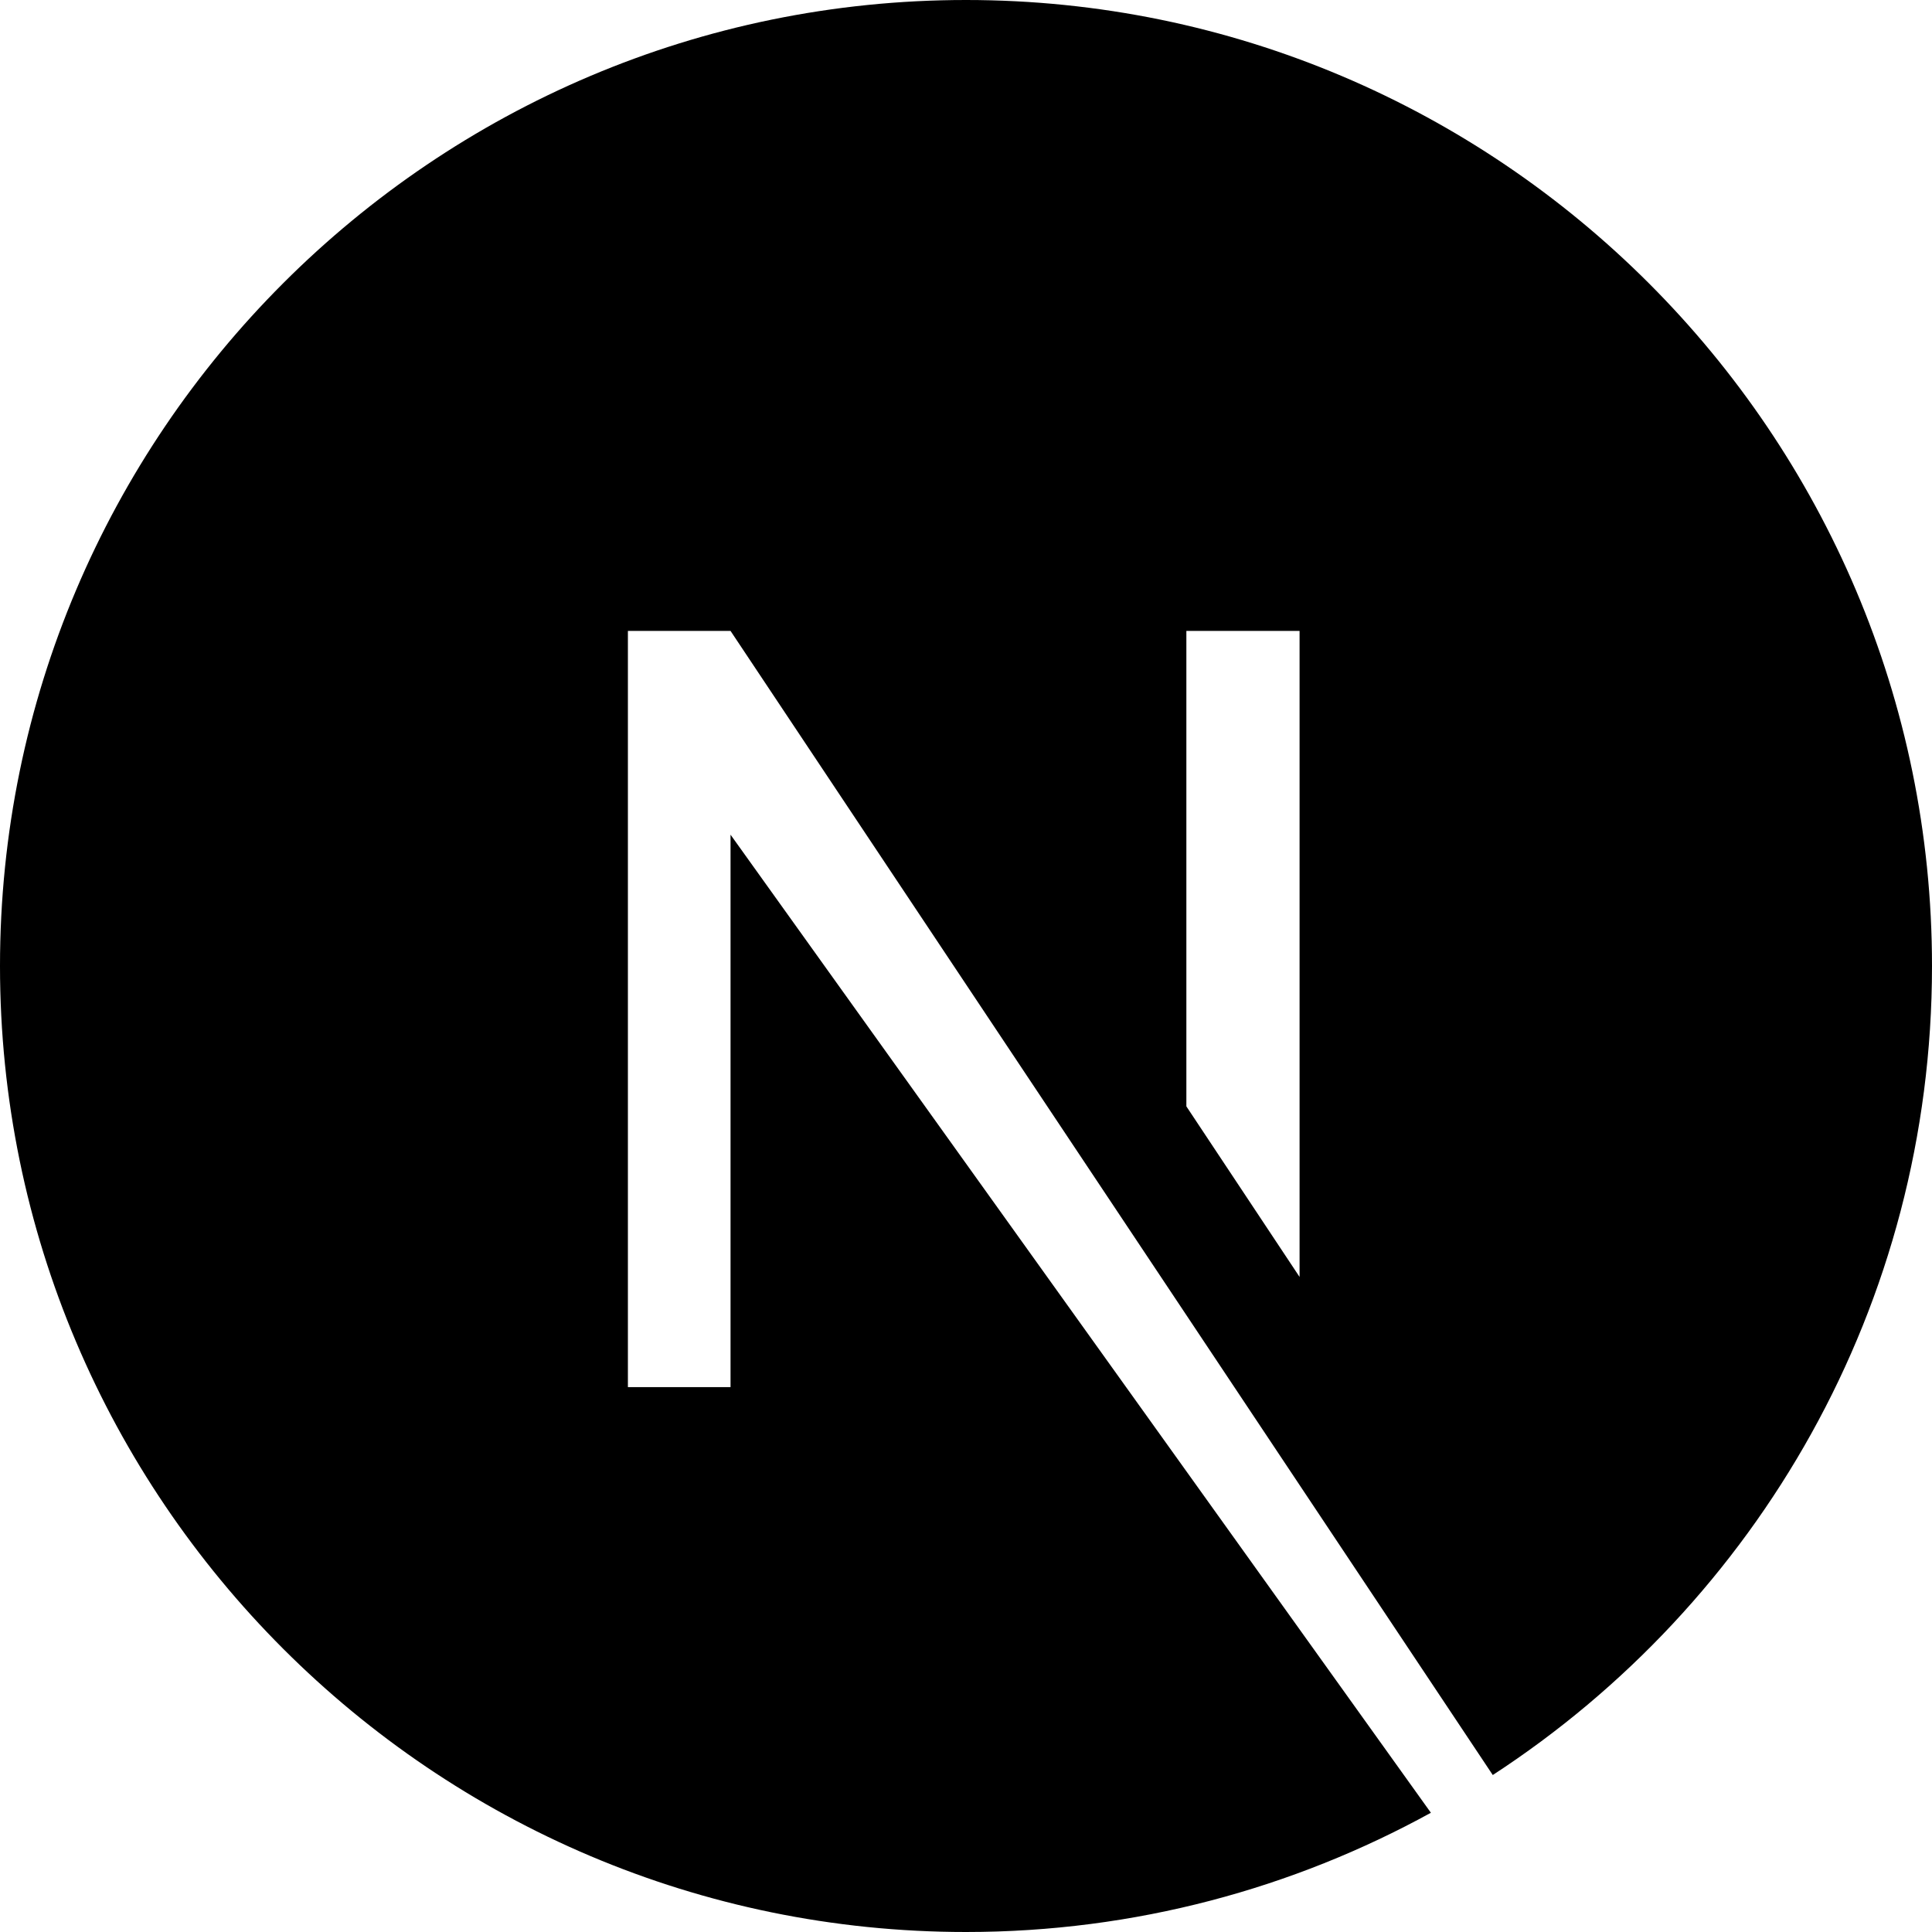
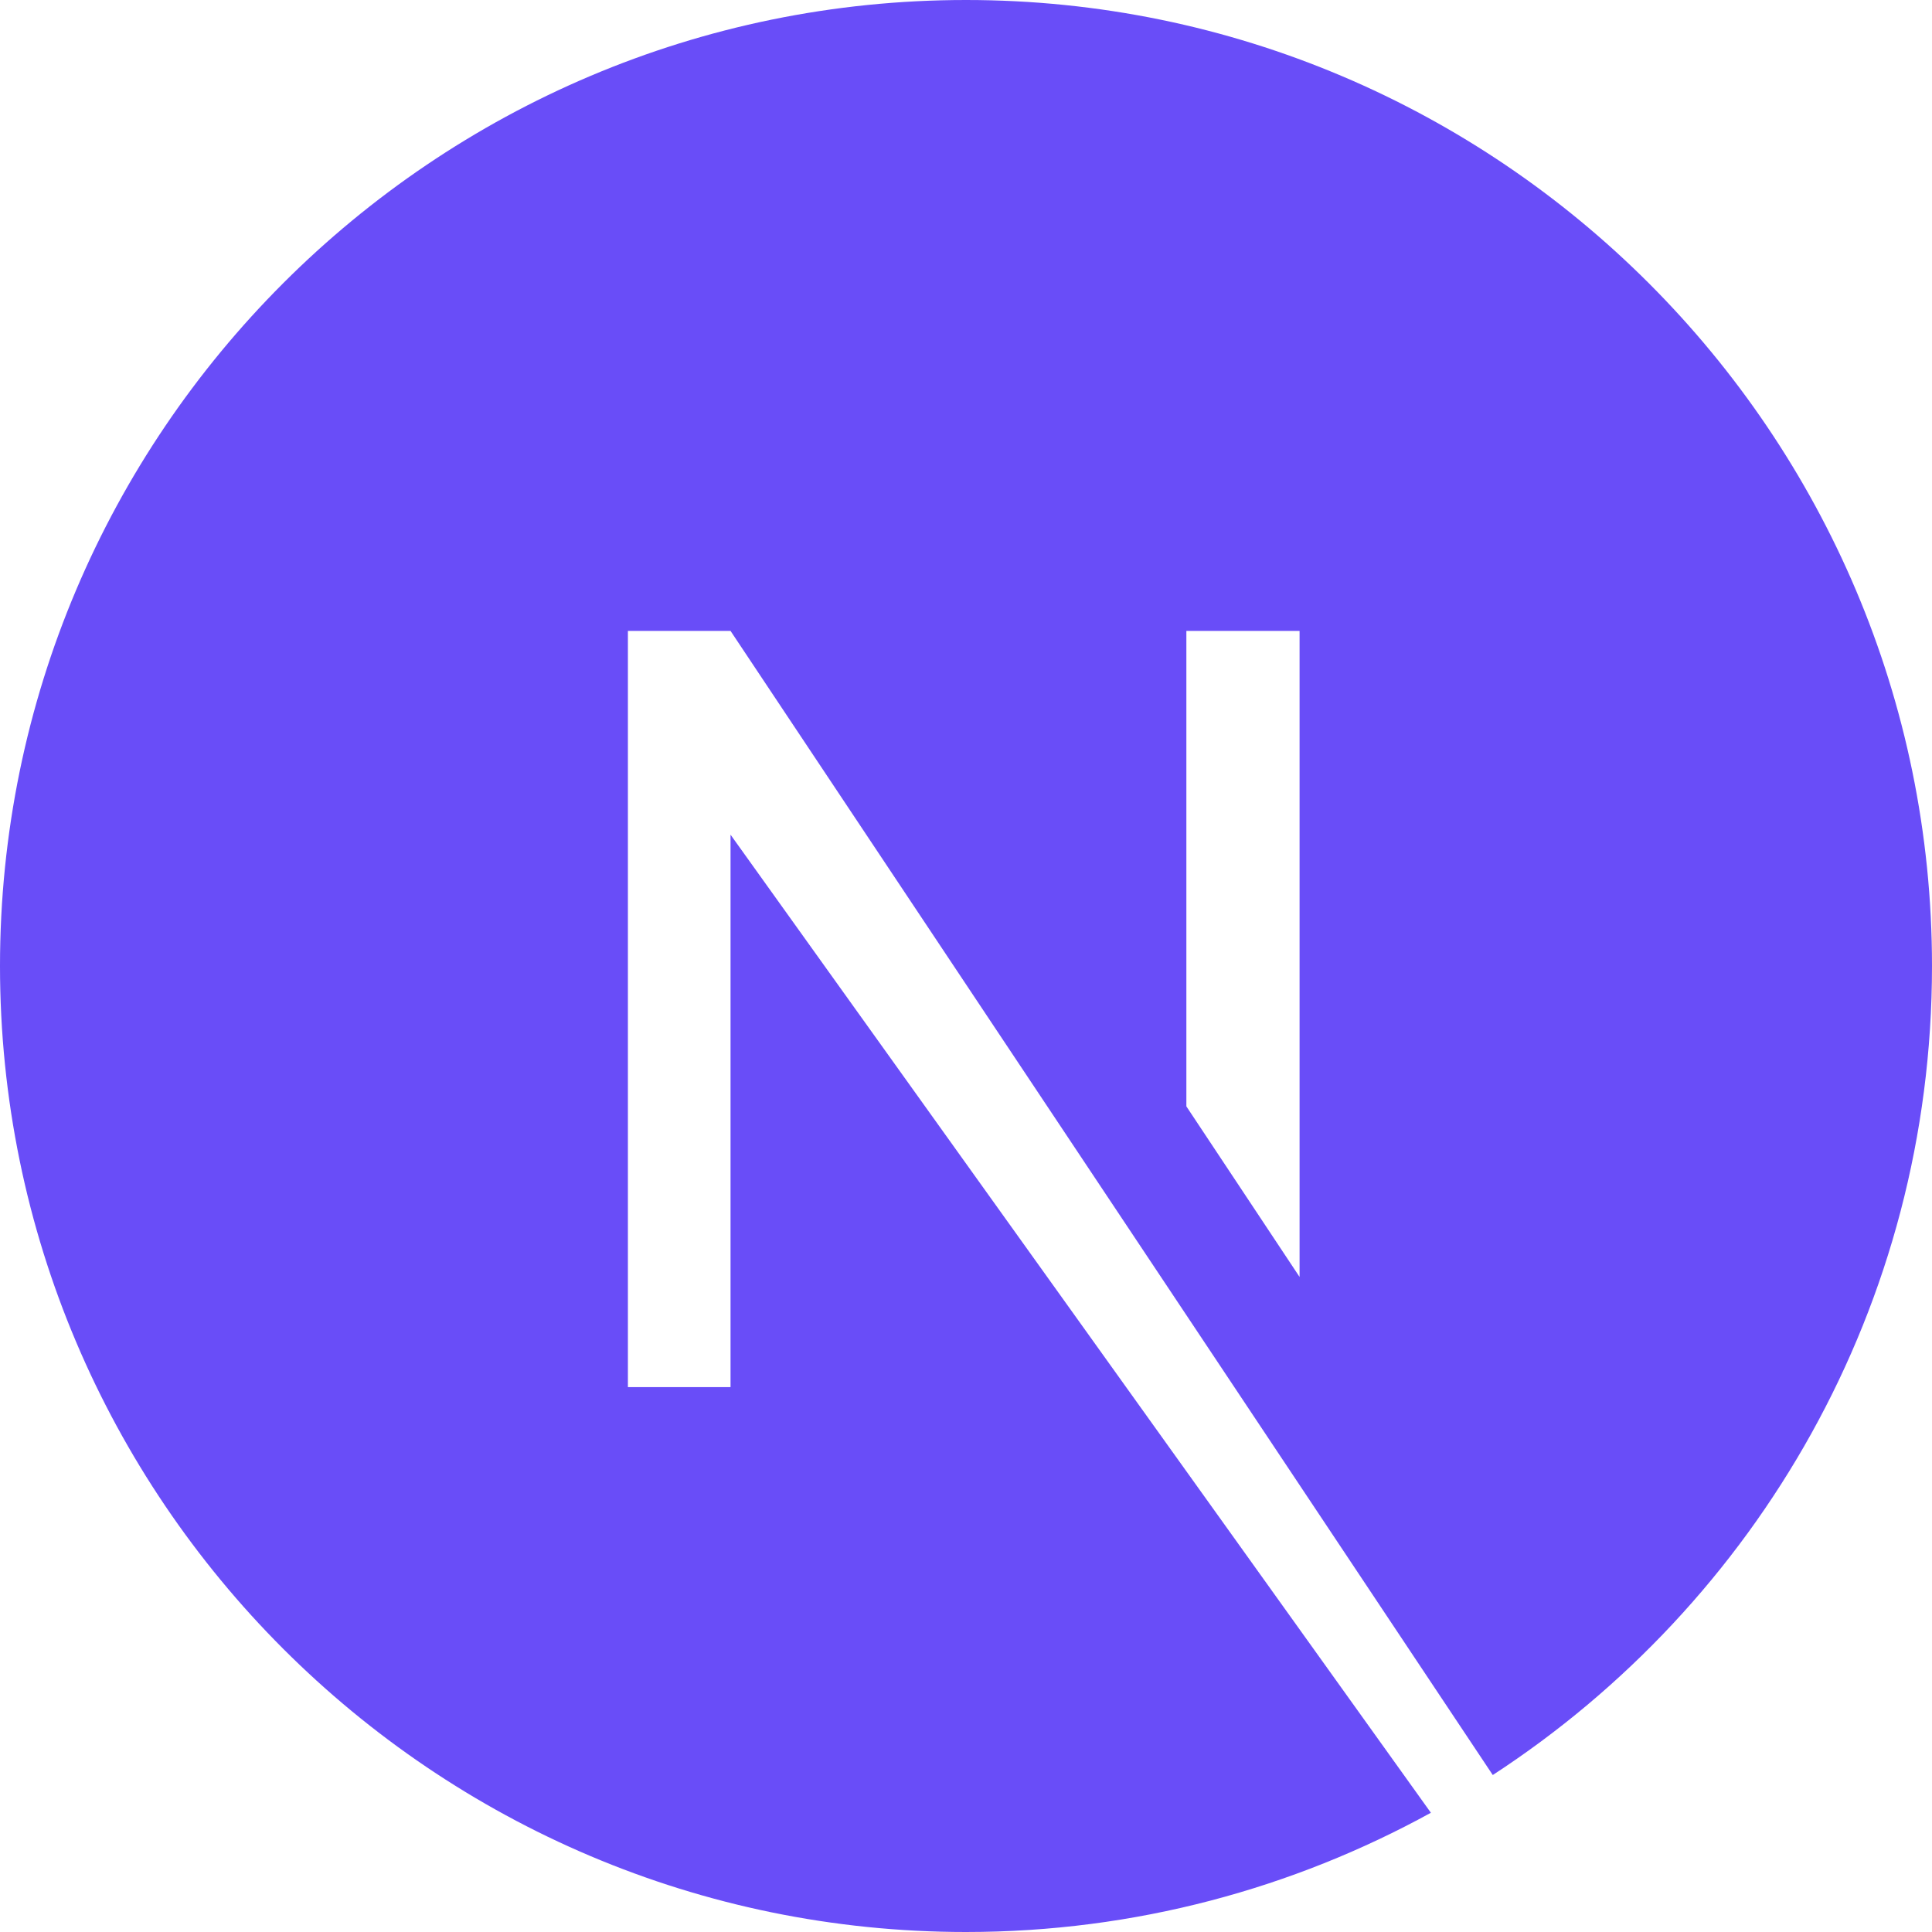
- <svg xmlns="http://www.w3.org/2000/svg" viewBox="0 0 128 128">
+ <svg xmlns="http://www.w3.org/2000/svg" viewBox="0 0 128 128" fill="#694DF8">
  <path d="M64 0C28.7 0 0 28.7 0 64s28.7 64 64 64c11.2 0 21.7-2.9 30.8-7.9L48.4 55.3v36.6h-6.8V41.8h6.8l50.5 75.8C116.4 106.2 128 86.5 128 64c0-35.3-28.7-64-64-64zm22.1 84.6l-7.5-11.3V41.8h7.5v42.8z" />
</svg>
